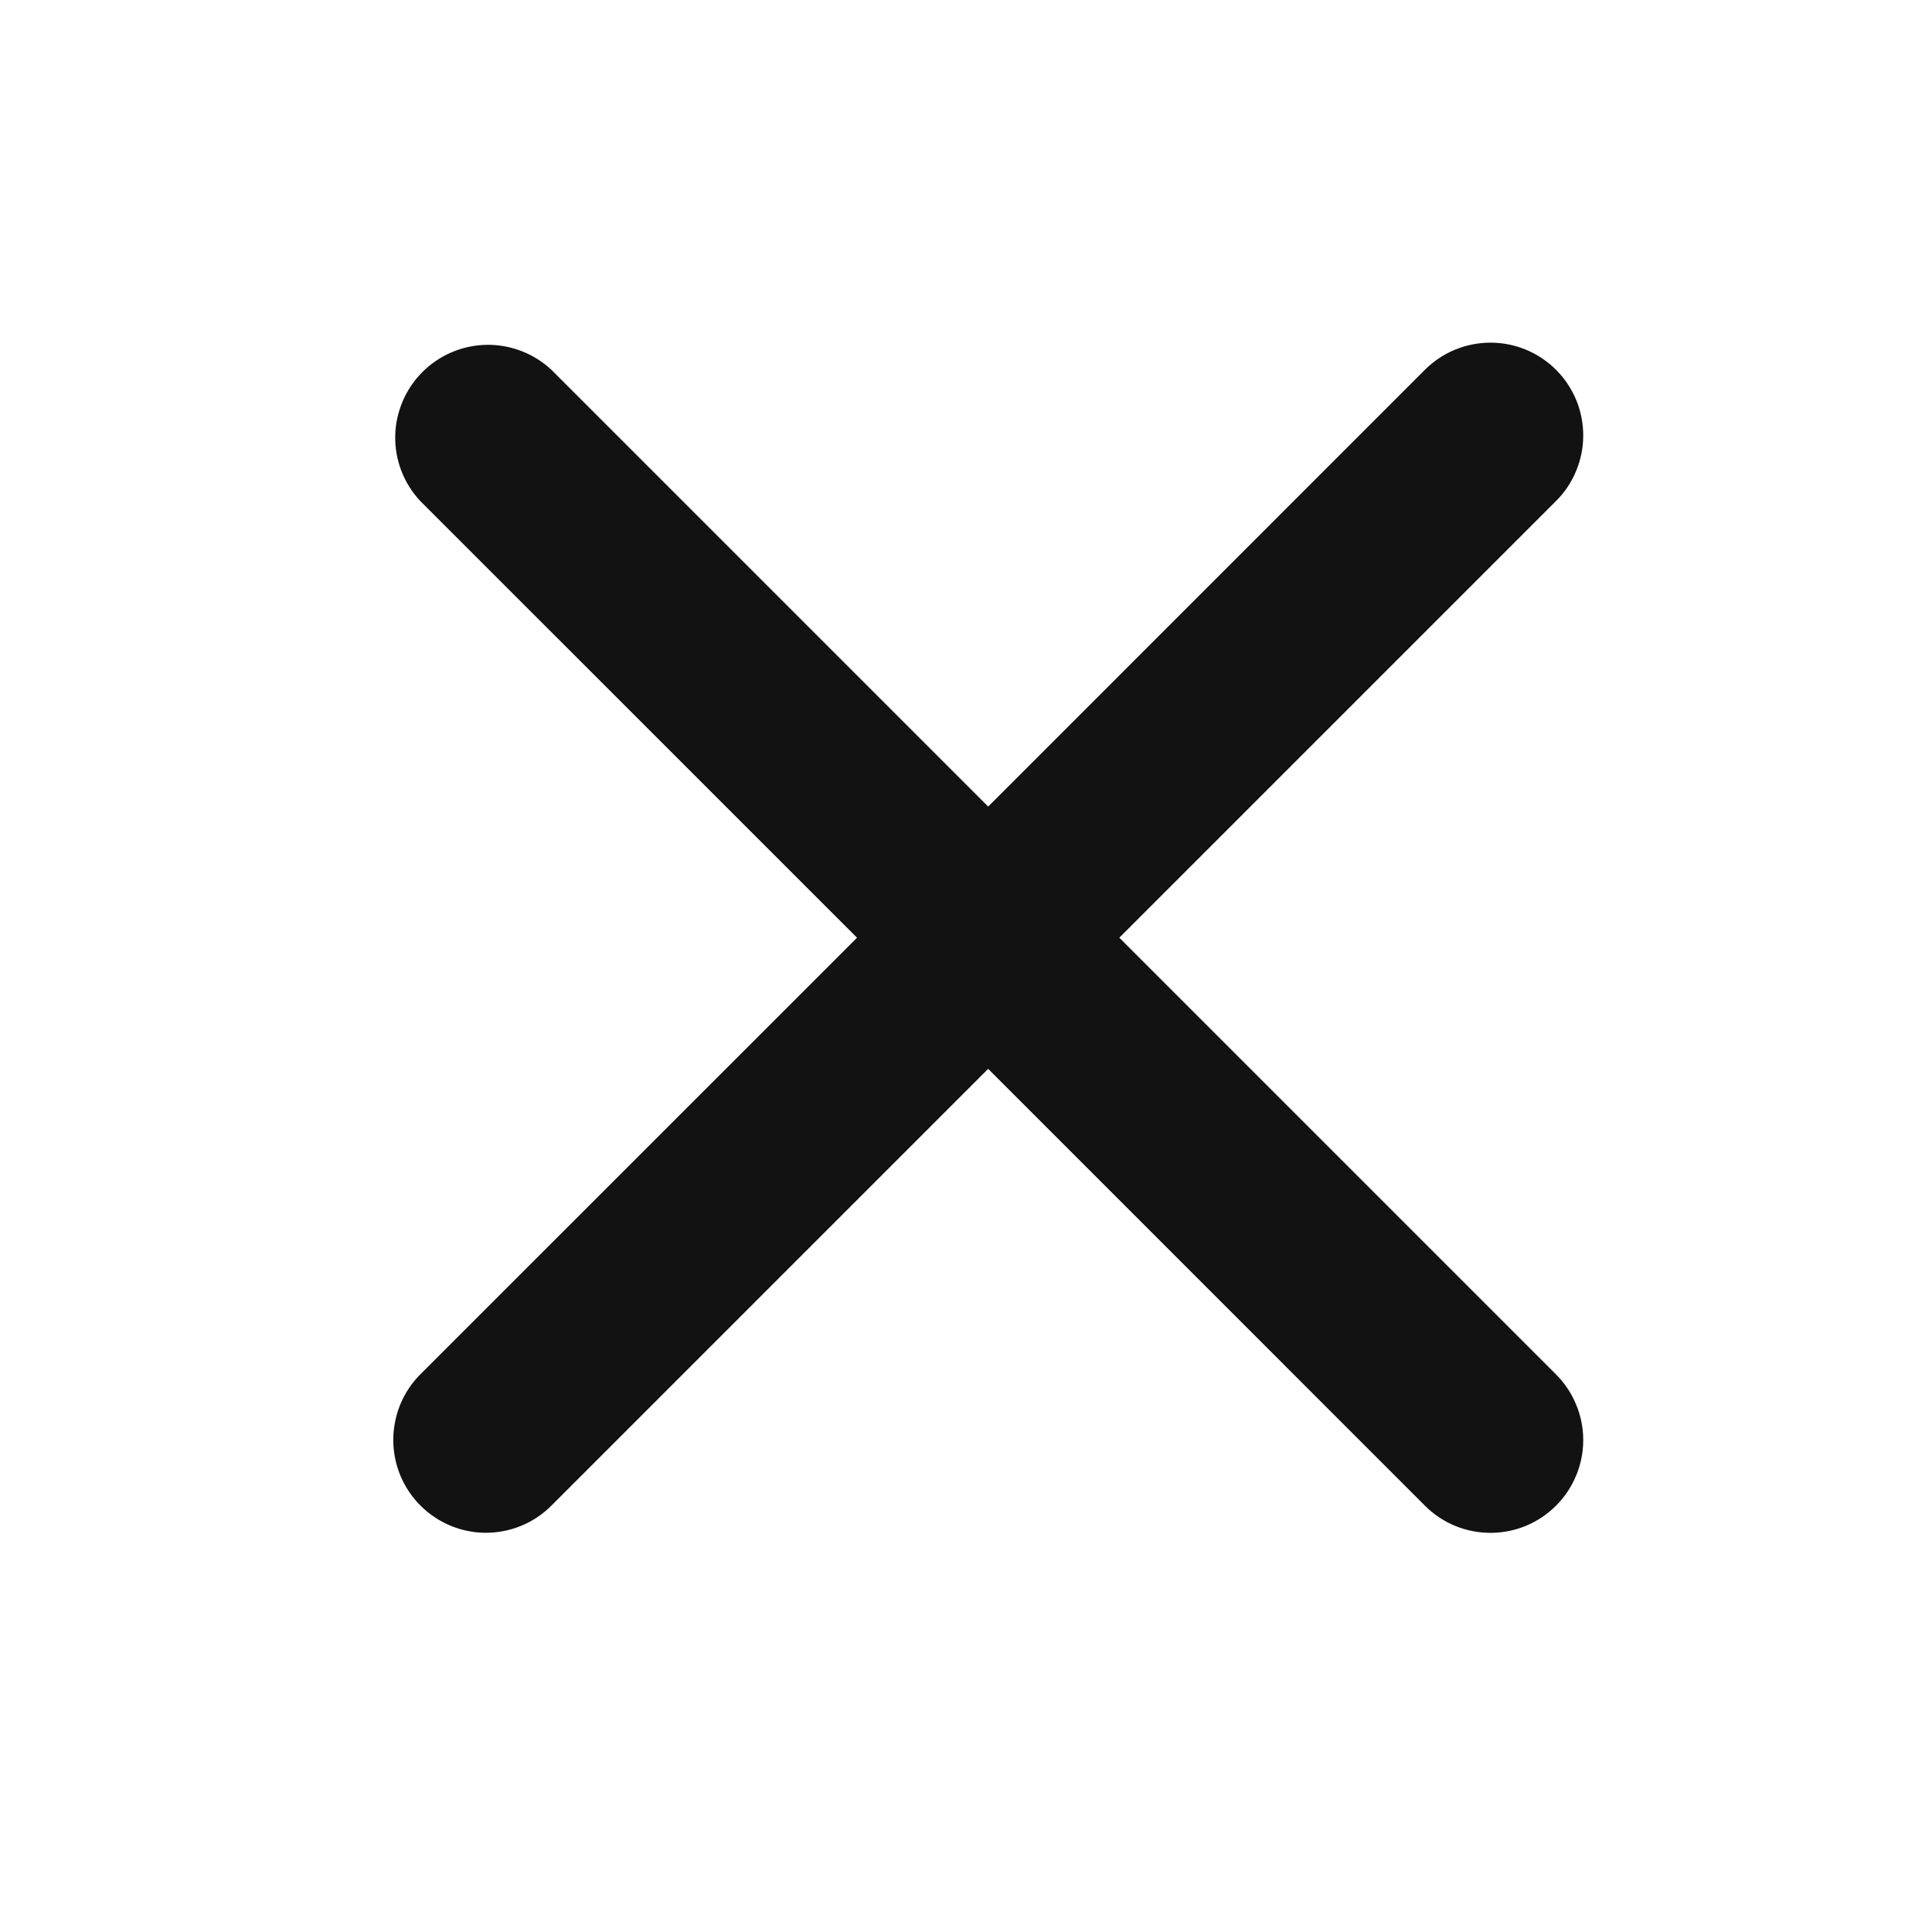
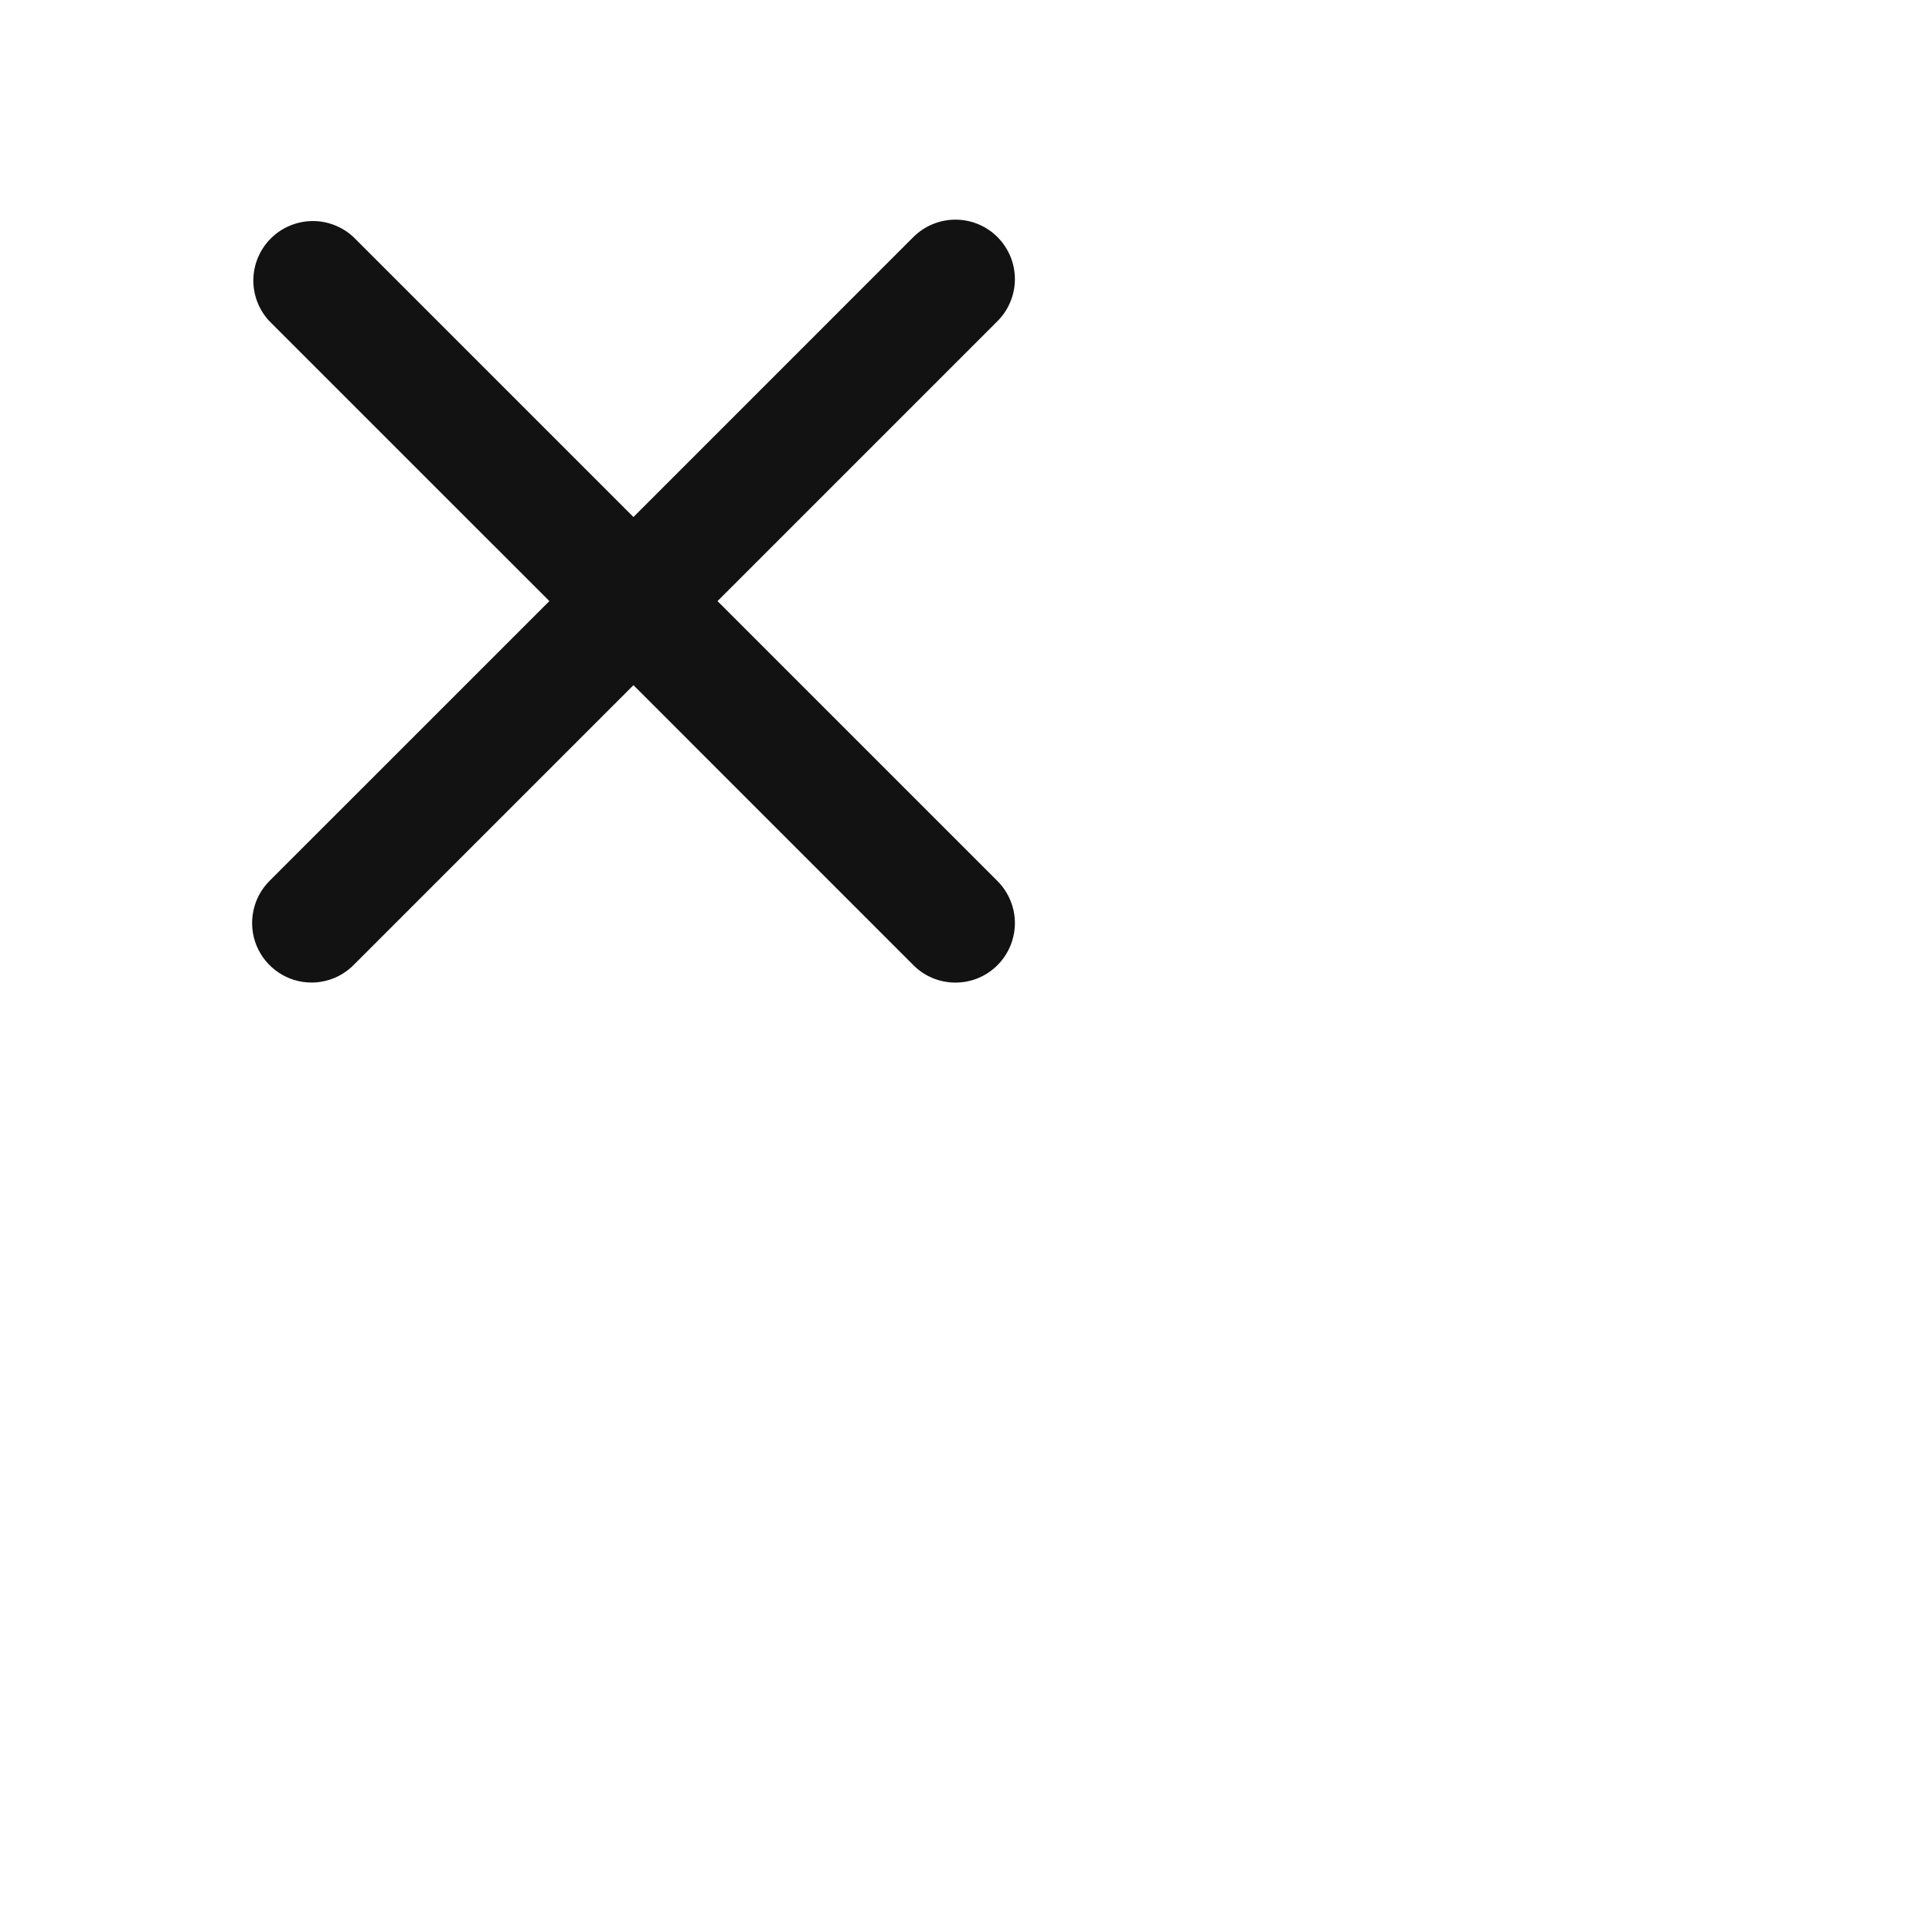
- <svg xmlns="http://www.w3.org/2000/svg" width="25" height="25" viewBox="0 0 25 25" fill="none">
+ <svg xmlns="http://www.w3.org/2000/svg" width="25" height="25" viewBox="0 0 39 39" fill="none">
  <path fill-rule="evenodd" clip-rule="evenodd" d="M14.484 12.134L20.135 6.483C20.247 6.372 20.335 6.24 20.395 6.094C20.456 5.948 20.487 5.792 20.487 5.635C20.487 5.477 20.456 5.321 20.396 5.175C20.335 5.03 20.247 4.897 20.136 4.786C20.024 4.674 19.892 4.586 19.746 4.525C19.601 4.465 19.445 4.434 19.287 4.434C19.129 4.434 18.973 4.465 18.828 4.525C18.682 4.585 18.549 4.674 18.438 4.785L12.787 10.437L7.135 4.785C6.907 4.573 6.606 4.457 6.295 4.462C5.983 4.468 5.686 4.594 5.466 4.814C5.246 5.034 5.12 5.332 5.114 5.643C5.109 5.954 5.225 6.256 5.438 6.483L11.09 12.134L5.438 17.785C5.271 17.953 5.157 18.167 5.112 18.4C5.066 18.633 5.09 18.873 5.18 19.092C5.271 19.311 5.425 19.499 5.622 19.631C5.818 19.763 6.05 19.834 6.287 19.834C6.594 19.834 6.901 19.717 7.135 19.483L12.787 13.831L18.438 19.483C18.549 19.595 18.681 19.683 18.827 19.744C18.973 19.804 19.129 19.835 19.287 19.835C19.444 19.835 19.6 19.804 19.746 19.744C19.892 19.683 20.024 19.595 20.135 19.483C20.247 19.372 20.335 19.239 20.395 19.094C20.456 18.948 20.487 18.792 20.487 18.634C20.487 18.477 20.456 18.32 20.395 18.175C20.335 18.029 20.247 17.897 20.135 17.785L14.484 12.134Z" fill="#121212" />
</svg>
